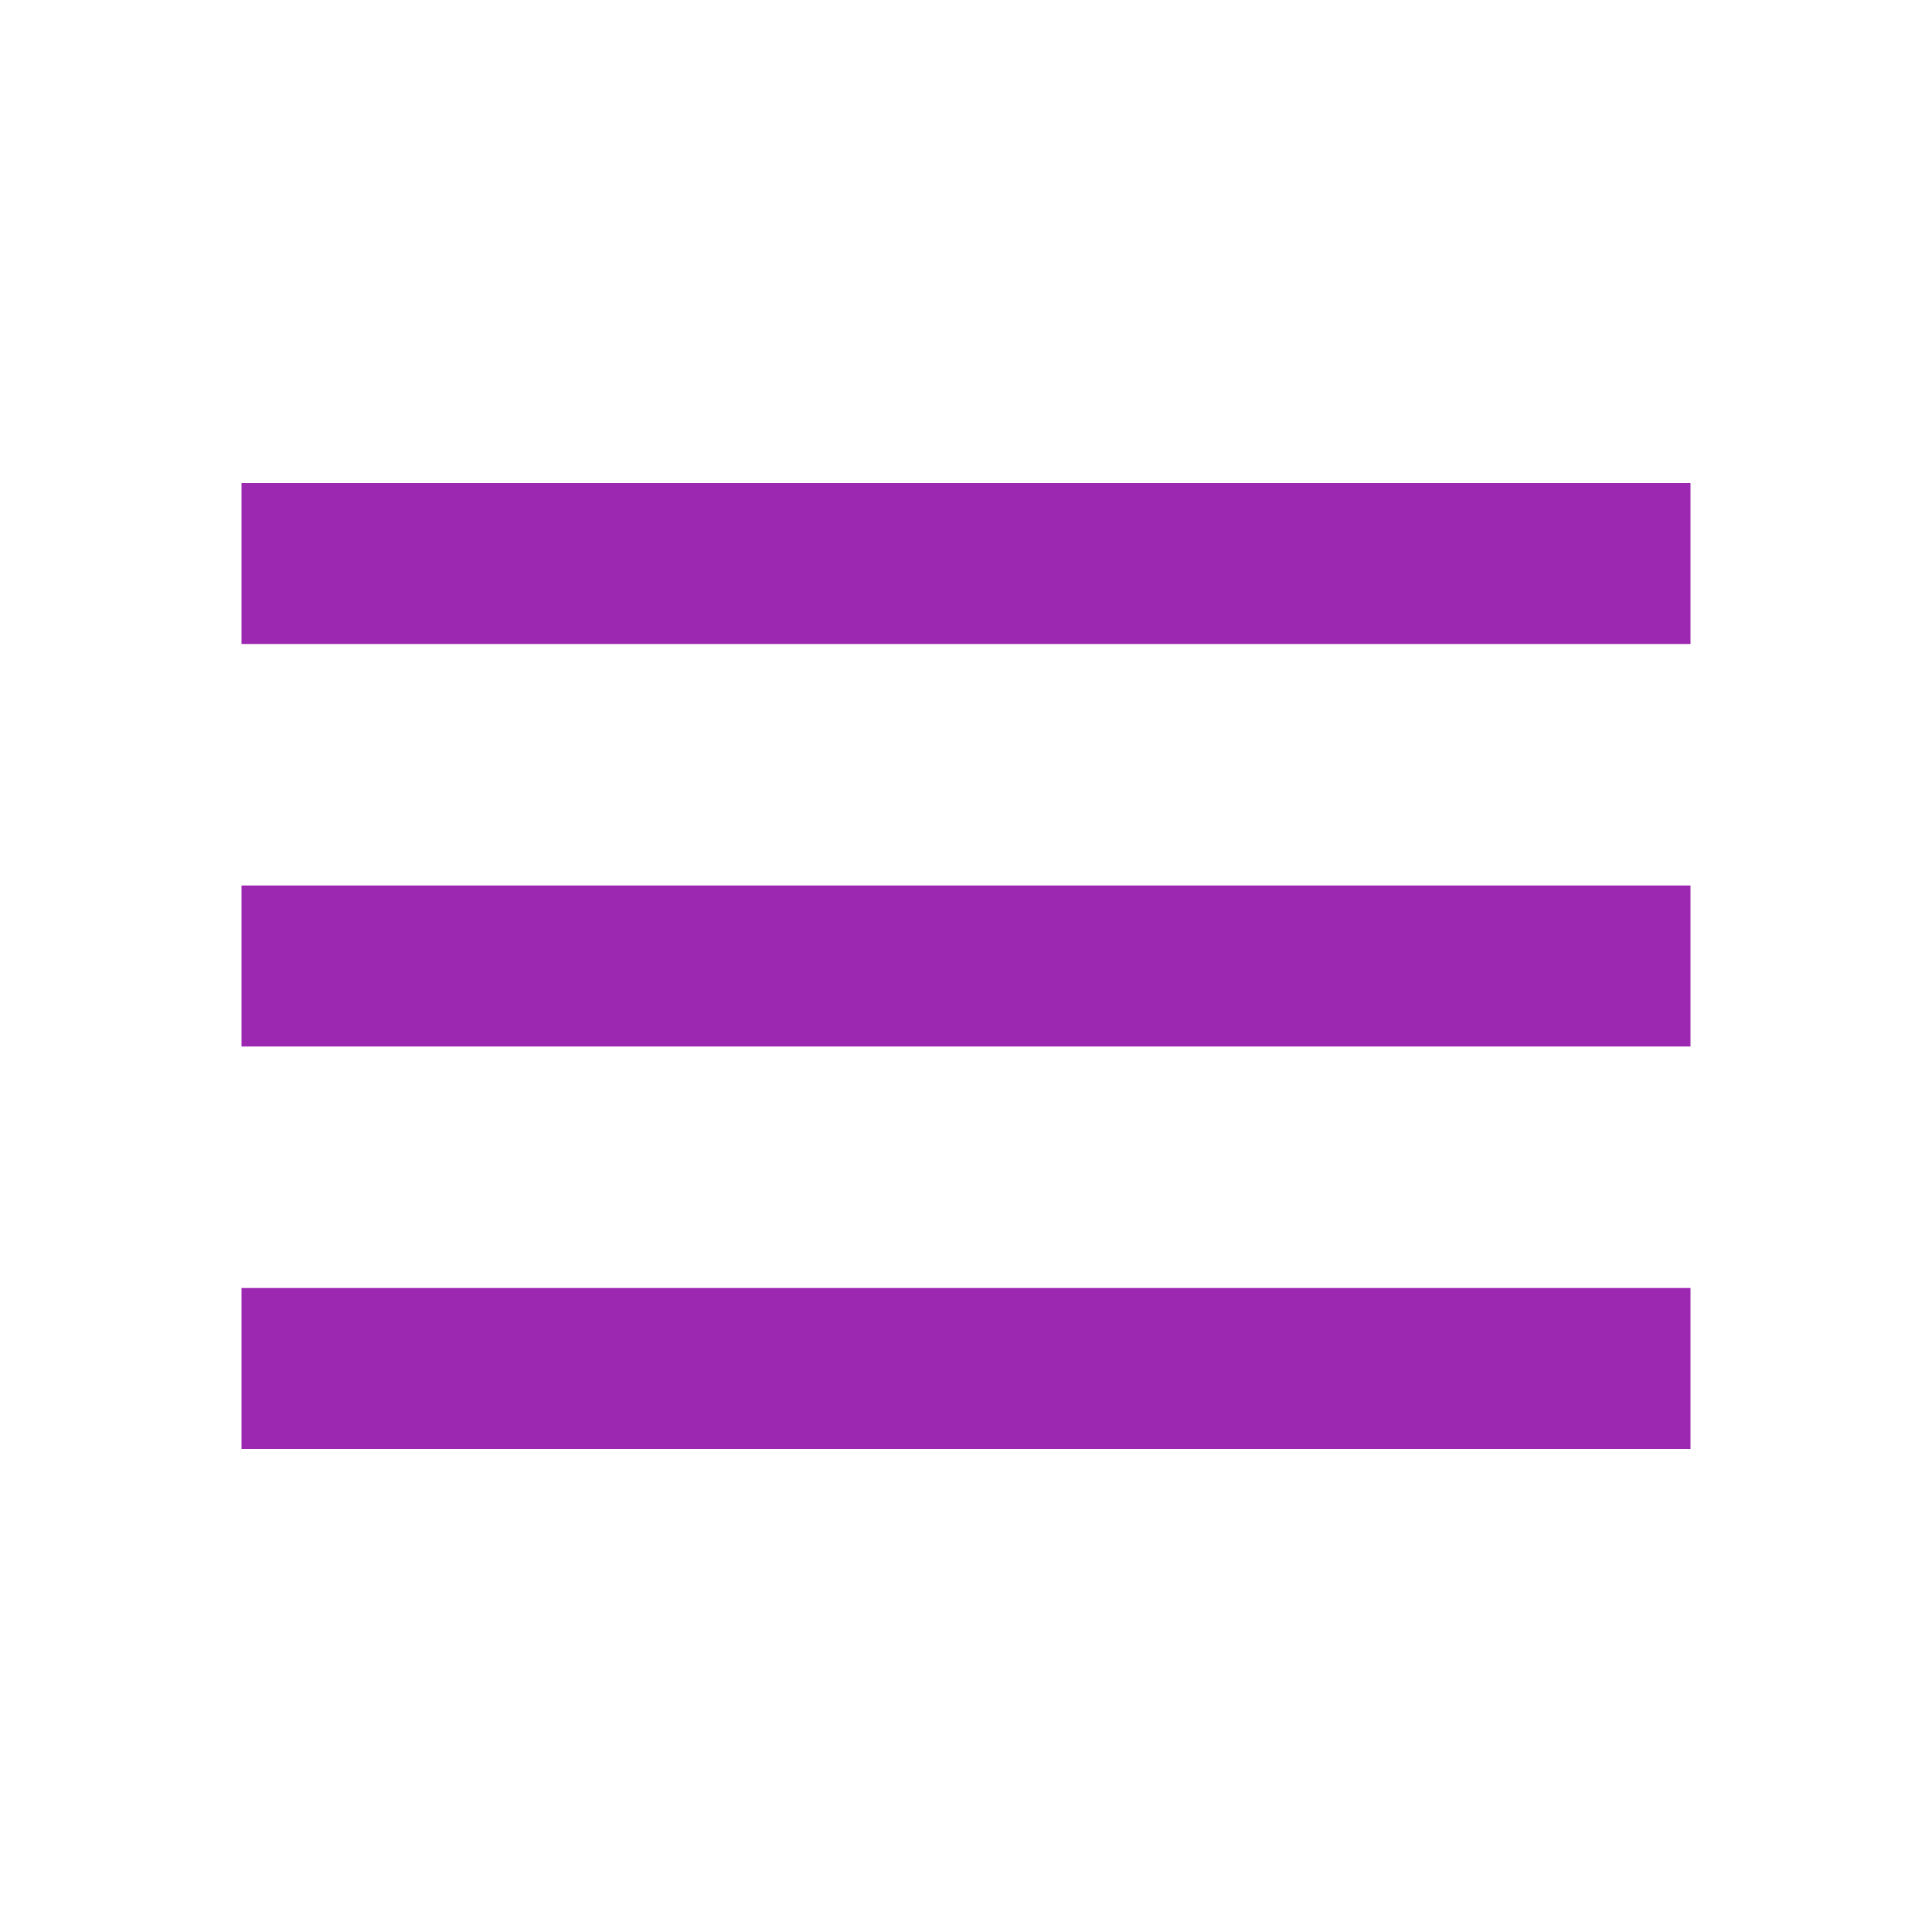
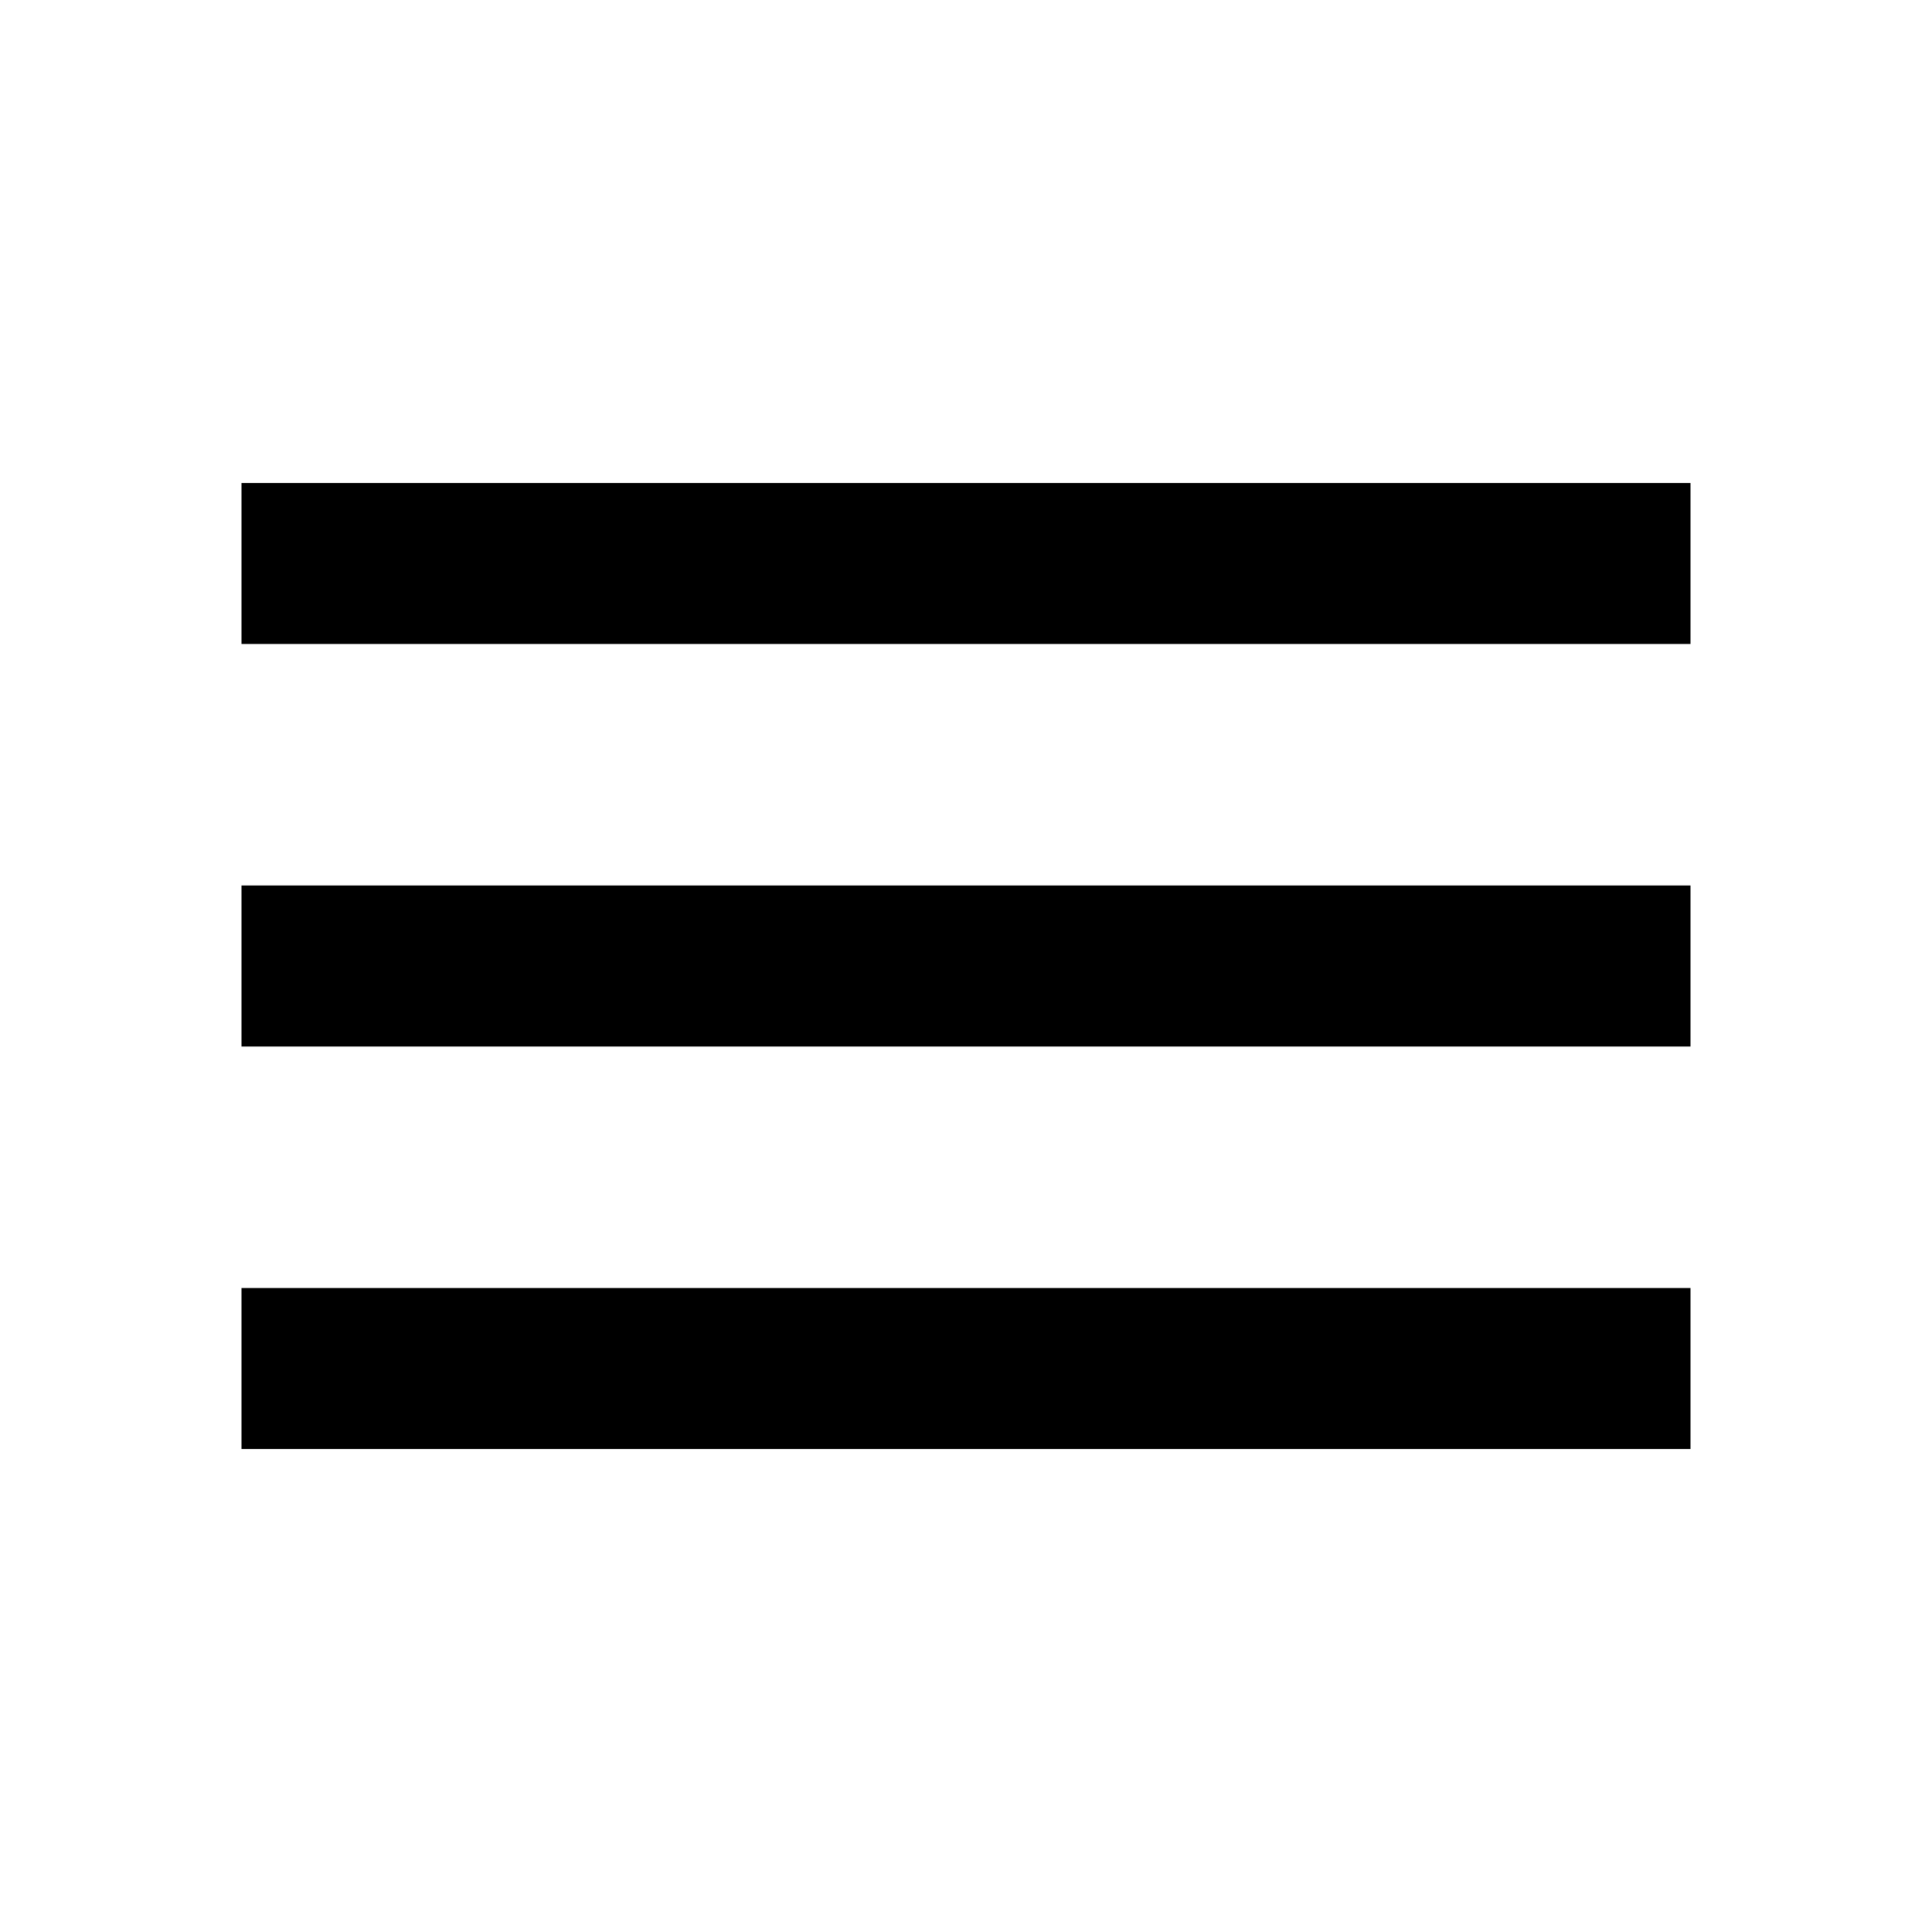
<svg xmlns="http://www.w3.org/2000/svg" version="1.1" id="Layer_1" x="0px" y="0px" width="512px" height="512px" viewBox="0 0 512 512" enable-background="new 0 0 512 512" xml:space="preserve">
  <g id="Icon_3_">
    <g>
-       <path style="fill:#9C27B0" d="M64,384h384v-42.666H64V384z M64,277.334h384v-42.667H64V277.334z M64,128v42.665h384V128H64z" />
+       <path style="fill:#000000" d="M64,384h384v-42.666H64V384z M64,277.334h384v-42.667H64V277.334z M64,128v42.665h384V128H64z" />
    </g>
  </g>
</svg>
